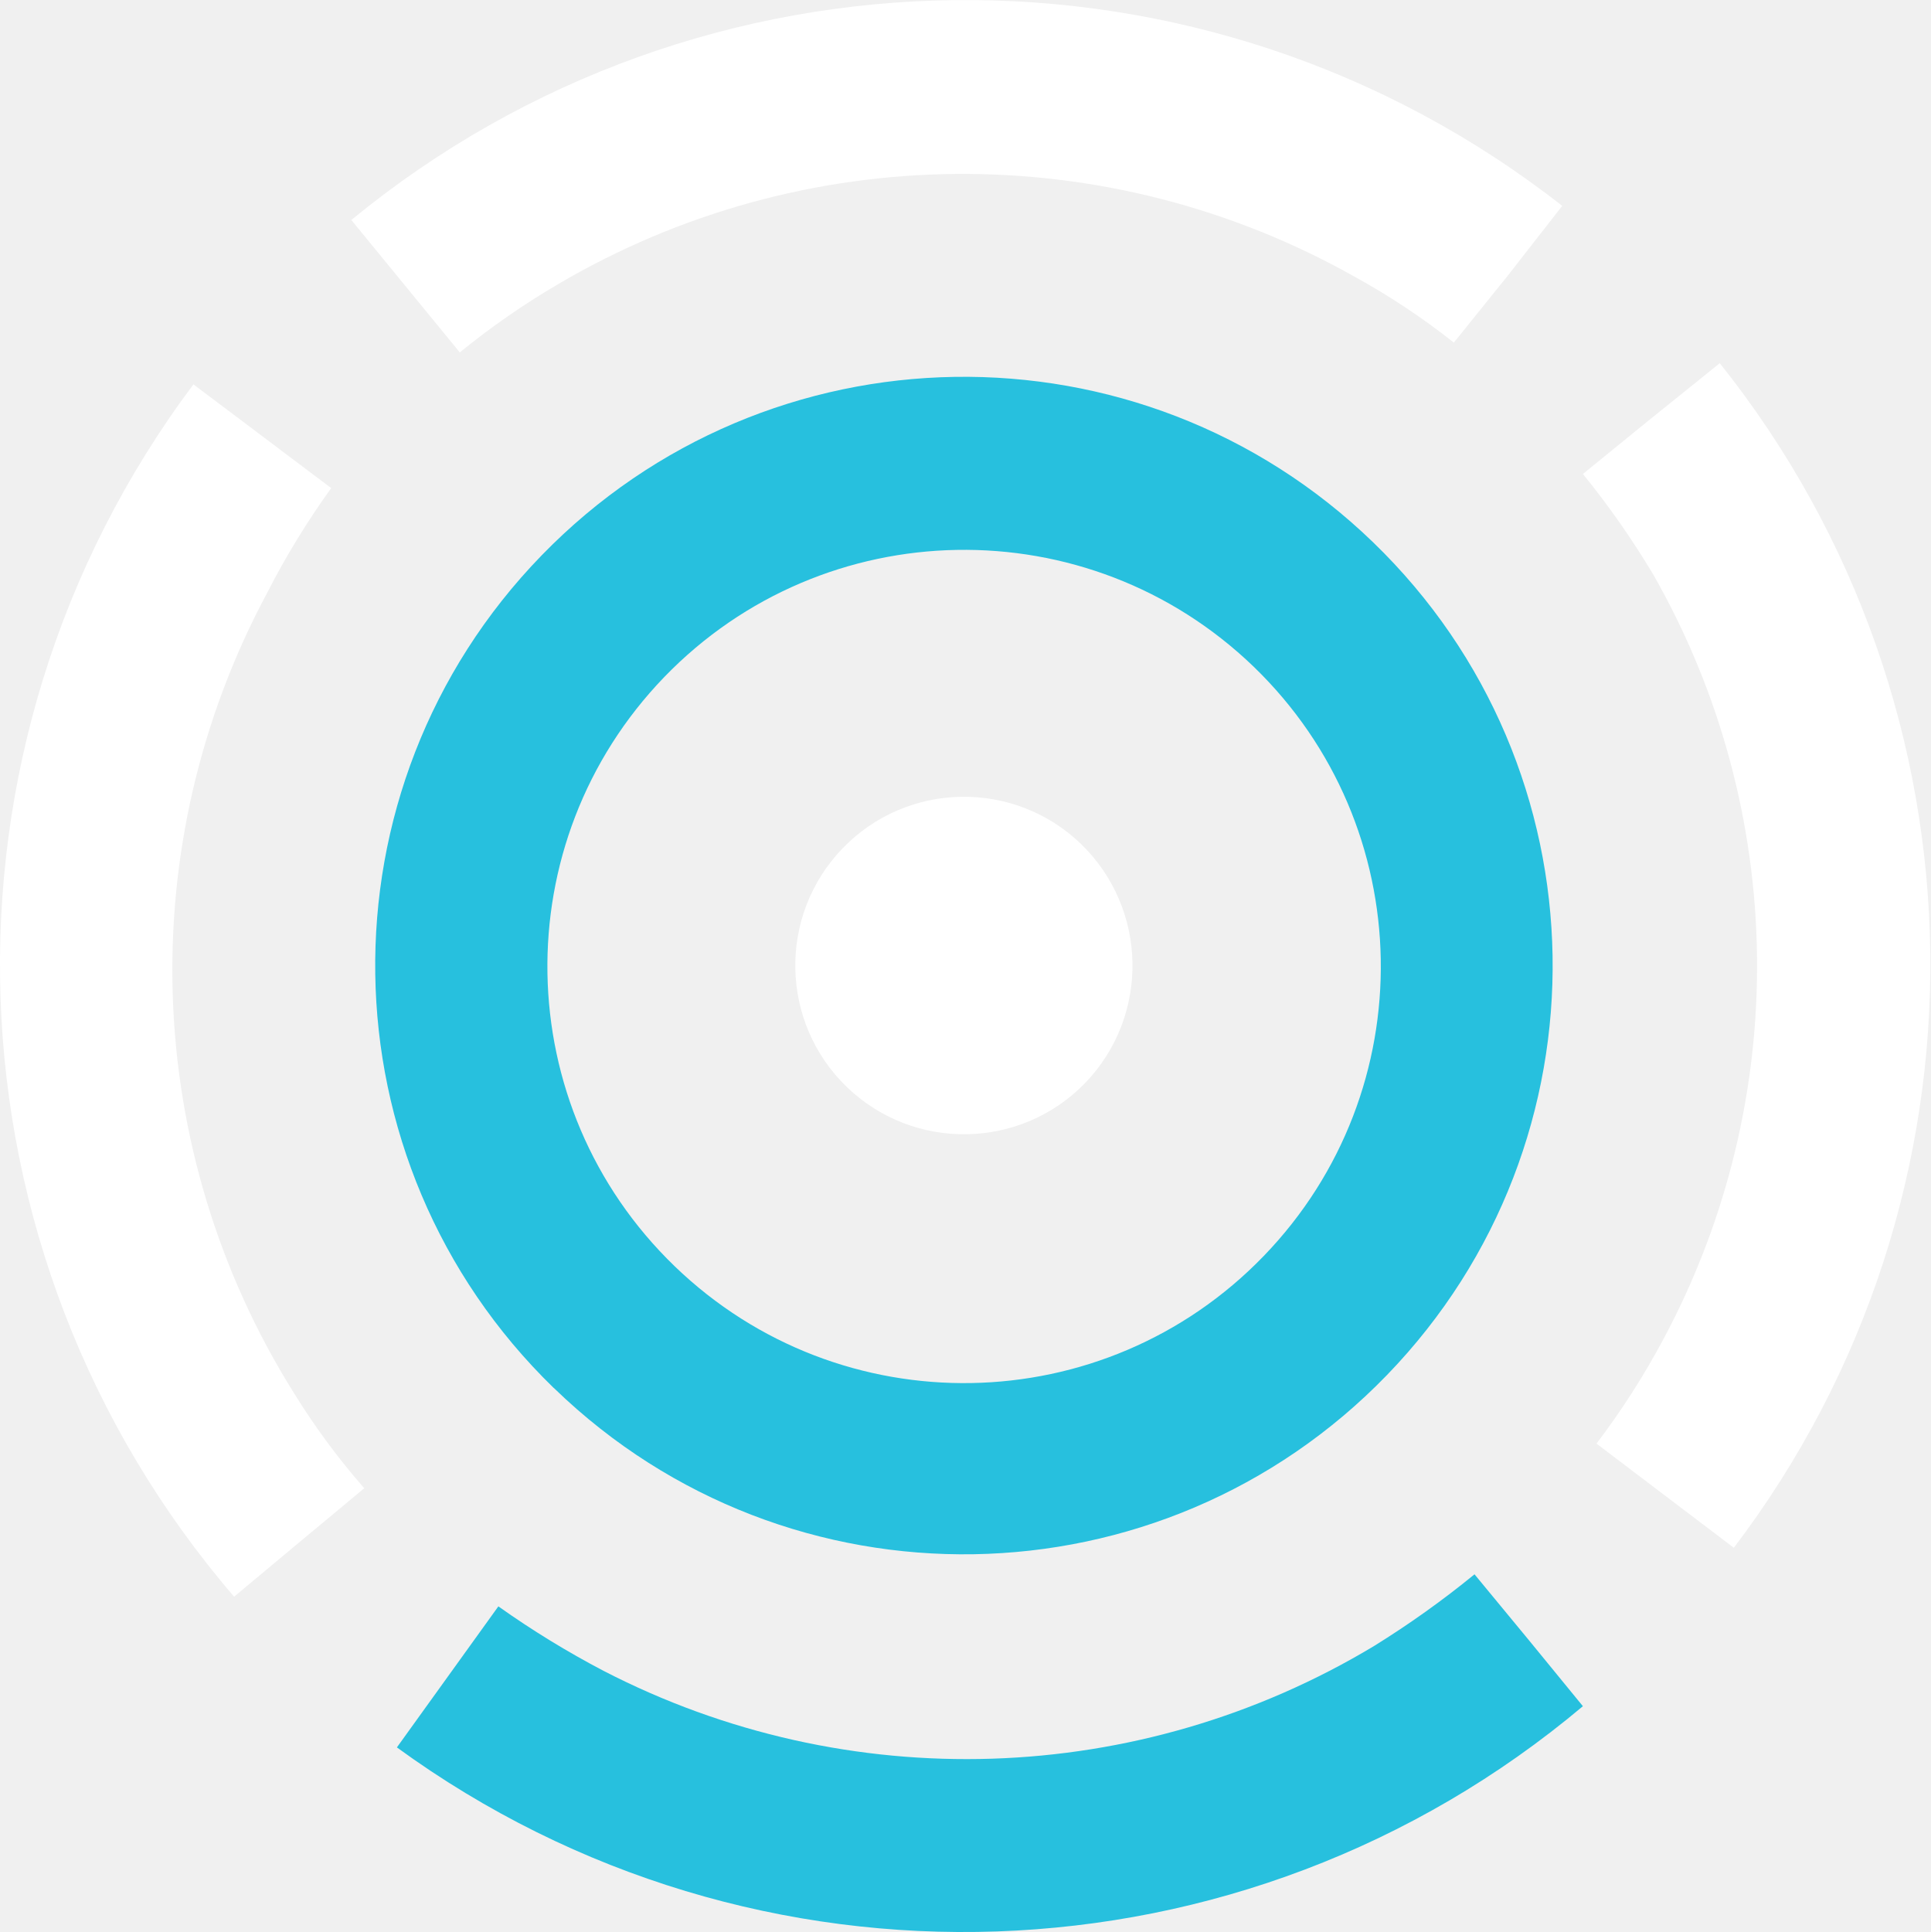
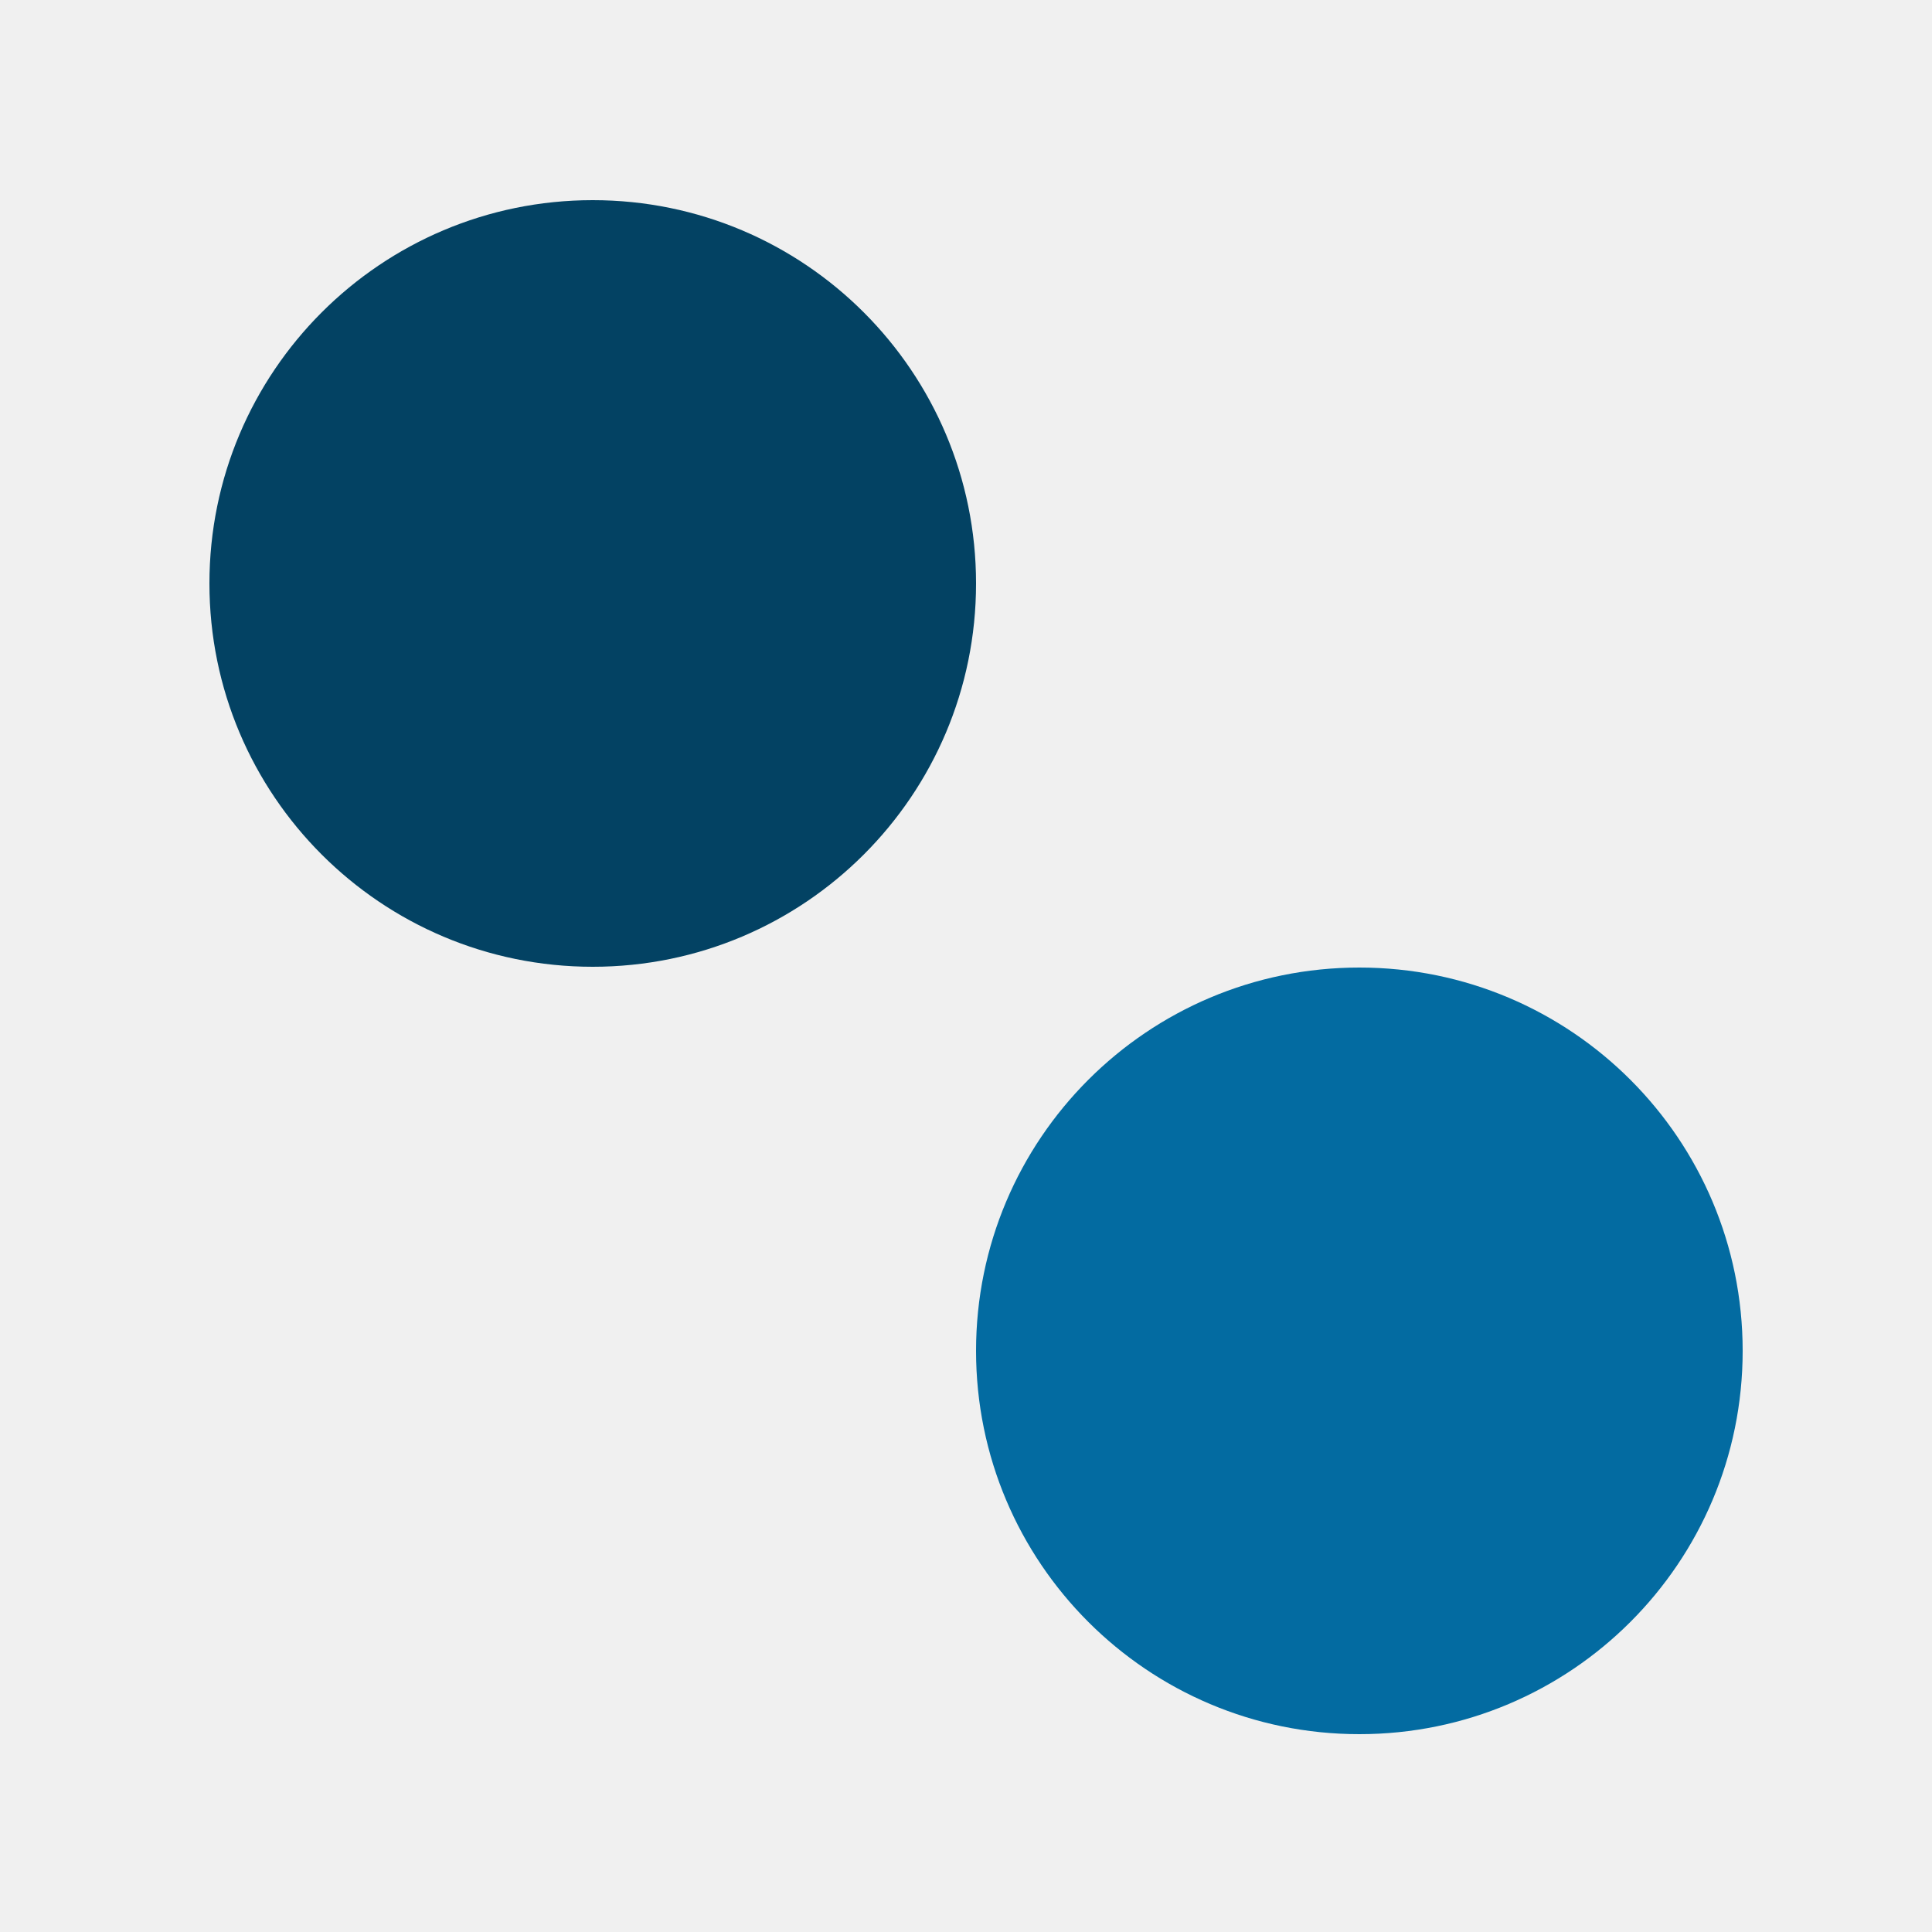
- <svg xmlns="http://www.w3.org/2000/svg" version="1.1" id="Layer_4" x="0px" y="0px" width="25.966px" height="25.986px" viewBox="86.999 37.031 25.966 25.986" enable-background="new 86.999 37.031 25.966 25.986" xml:space="preserve">
-   <path fill="#27C0DE" d="M94.461,55.711c3.144,3.04,8.157,2.956,11.198-0.188c3.04-3.144,2.956-8.157-0.188-11.197  c-3.14-3.036-8.143-2.958-11.186,0.175c-3.047,3.137-2.975,8.15,0.162,11.198C94.453,55.702,94.457,55.706,94.461,55.711z   M103.862,45.997c2.227,2.15,2.289,5.699,0.138,7.926c-2.15,2.227-5.699,2.288-7.926,0.139c-2.227-2.151-2.289-5.699-0.138-7.926  l0,0C98.088,43.912,101.633,43.85,103.862,45.997z" />
-   <path fill="#FFFFFF" d="M91.725,39.99l1.459,1.781c0.414-0.337,0.853-0.643,1.314-0.913c3.301-1.947,7.391-1.985,10.729-0.102  c0.467,0.257,0.911,0.552,1.329,0.883l0.729-0.905l0,0l0.729-0.934C103.211,36.039,96.439,36.118,91.725,39.99z" />
-   <path fill="#FFFFFF" d="M109.189,42.676l-0.897,0.73c0.349,0.429,0.666,0.883,0.949,1.357c1.811,3.177,1.86,7.061,0.132,10.284  c-0.262,0.49-0.562,0.959-0.898,1.401l1.847,1.401c3.594-4.728,3.516-11.292-0.189-15.933L109.189,42.676z" />
-   <path fill="#FFFFFF" d="M89.601,42.201c-3.665,4.891-3.437,11.671,0.547,16.306l0.875-0.73l0,0l0.876-0.729  c-0.352-0.401-0.669-0.831-0.949-1.285c-2.041-3.262-2.178-7.367-0.357-10.758c0.25-0.491,0.539-0.961,0.861-1.409l-0.92-0.693l0,0  L89.601,42.201z" />
-   <path fill="#27C0DE" d="M108.292,59.98l-0.729-0.891l0,0l-0.729-0.883c-0.429,0.351-0.88,0.672-1.351,0.964  c-3.162,1.902-7.085,2.029-10.364,0.335c-0.491-0.257-0.964-0.547-1.416-0.868l-1.365,1.897  C97.151,64.041,103.734,63.813,108.292,59.98z" />
-   <path fill="#FFFFFF" d="M101.541,48.383c-0.903-0.87-2.34-0.843-3.209,0.06s-0.843,2.34,0.06,3.21  c0.902,0.868,2.338,0.842,3.208-0.059l0,0C102.467,50.69,102.44,49.255,101.541,48.383z" />
+ <svg xmlns="http://www.w3.org/2000/svg" version="1.1" id="Layer_1" x="0px" y="0px" viewBox="0 0 250 250" style="enable-background:new 0 0 250 250;" xml:space="preserve">
+   <g>
+     <path fill="#036BA1" class="st0" d="M175.9,125.2c27.4,0,49.6,22.2,49.6,49.6c0,27.4-22.2,49.6-49.6,49.6c-27.4,0-49.6-22.2-49.6-49.6   C126.3,147.4,148.5,125.2,175.9,125.2" />
+     <path fill="#034263" class="st1" d="M76.7,25.9c27.4,0,49.6,22.2,49.6,49.6c0,27.4-22.2,49.6-49.6,49.6s-49.6-22.2-49.6-49.6   C27.1,48.1,49.3,25.9,76.7,25.9" />
+   </g>
</svg>
